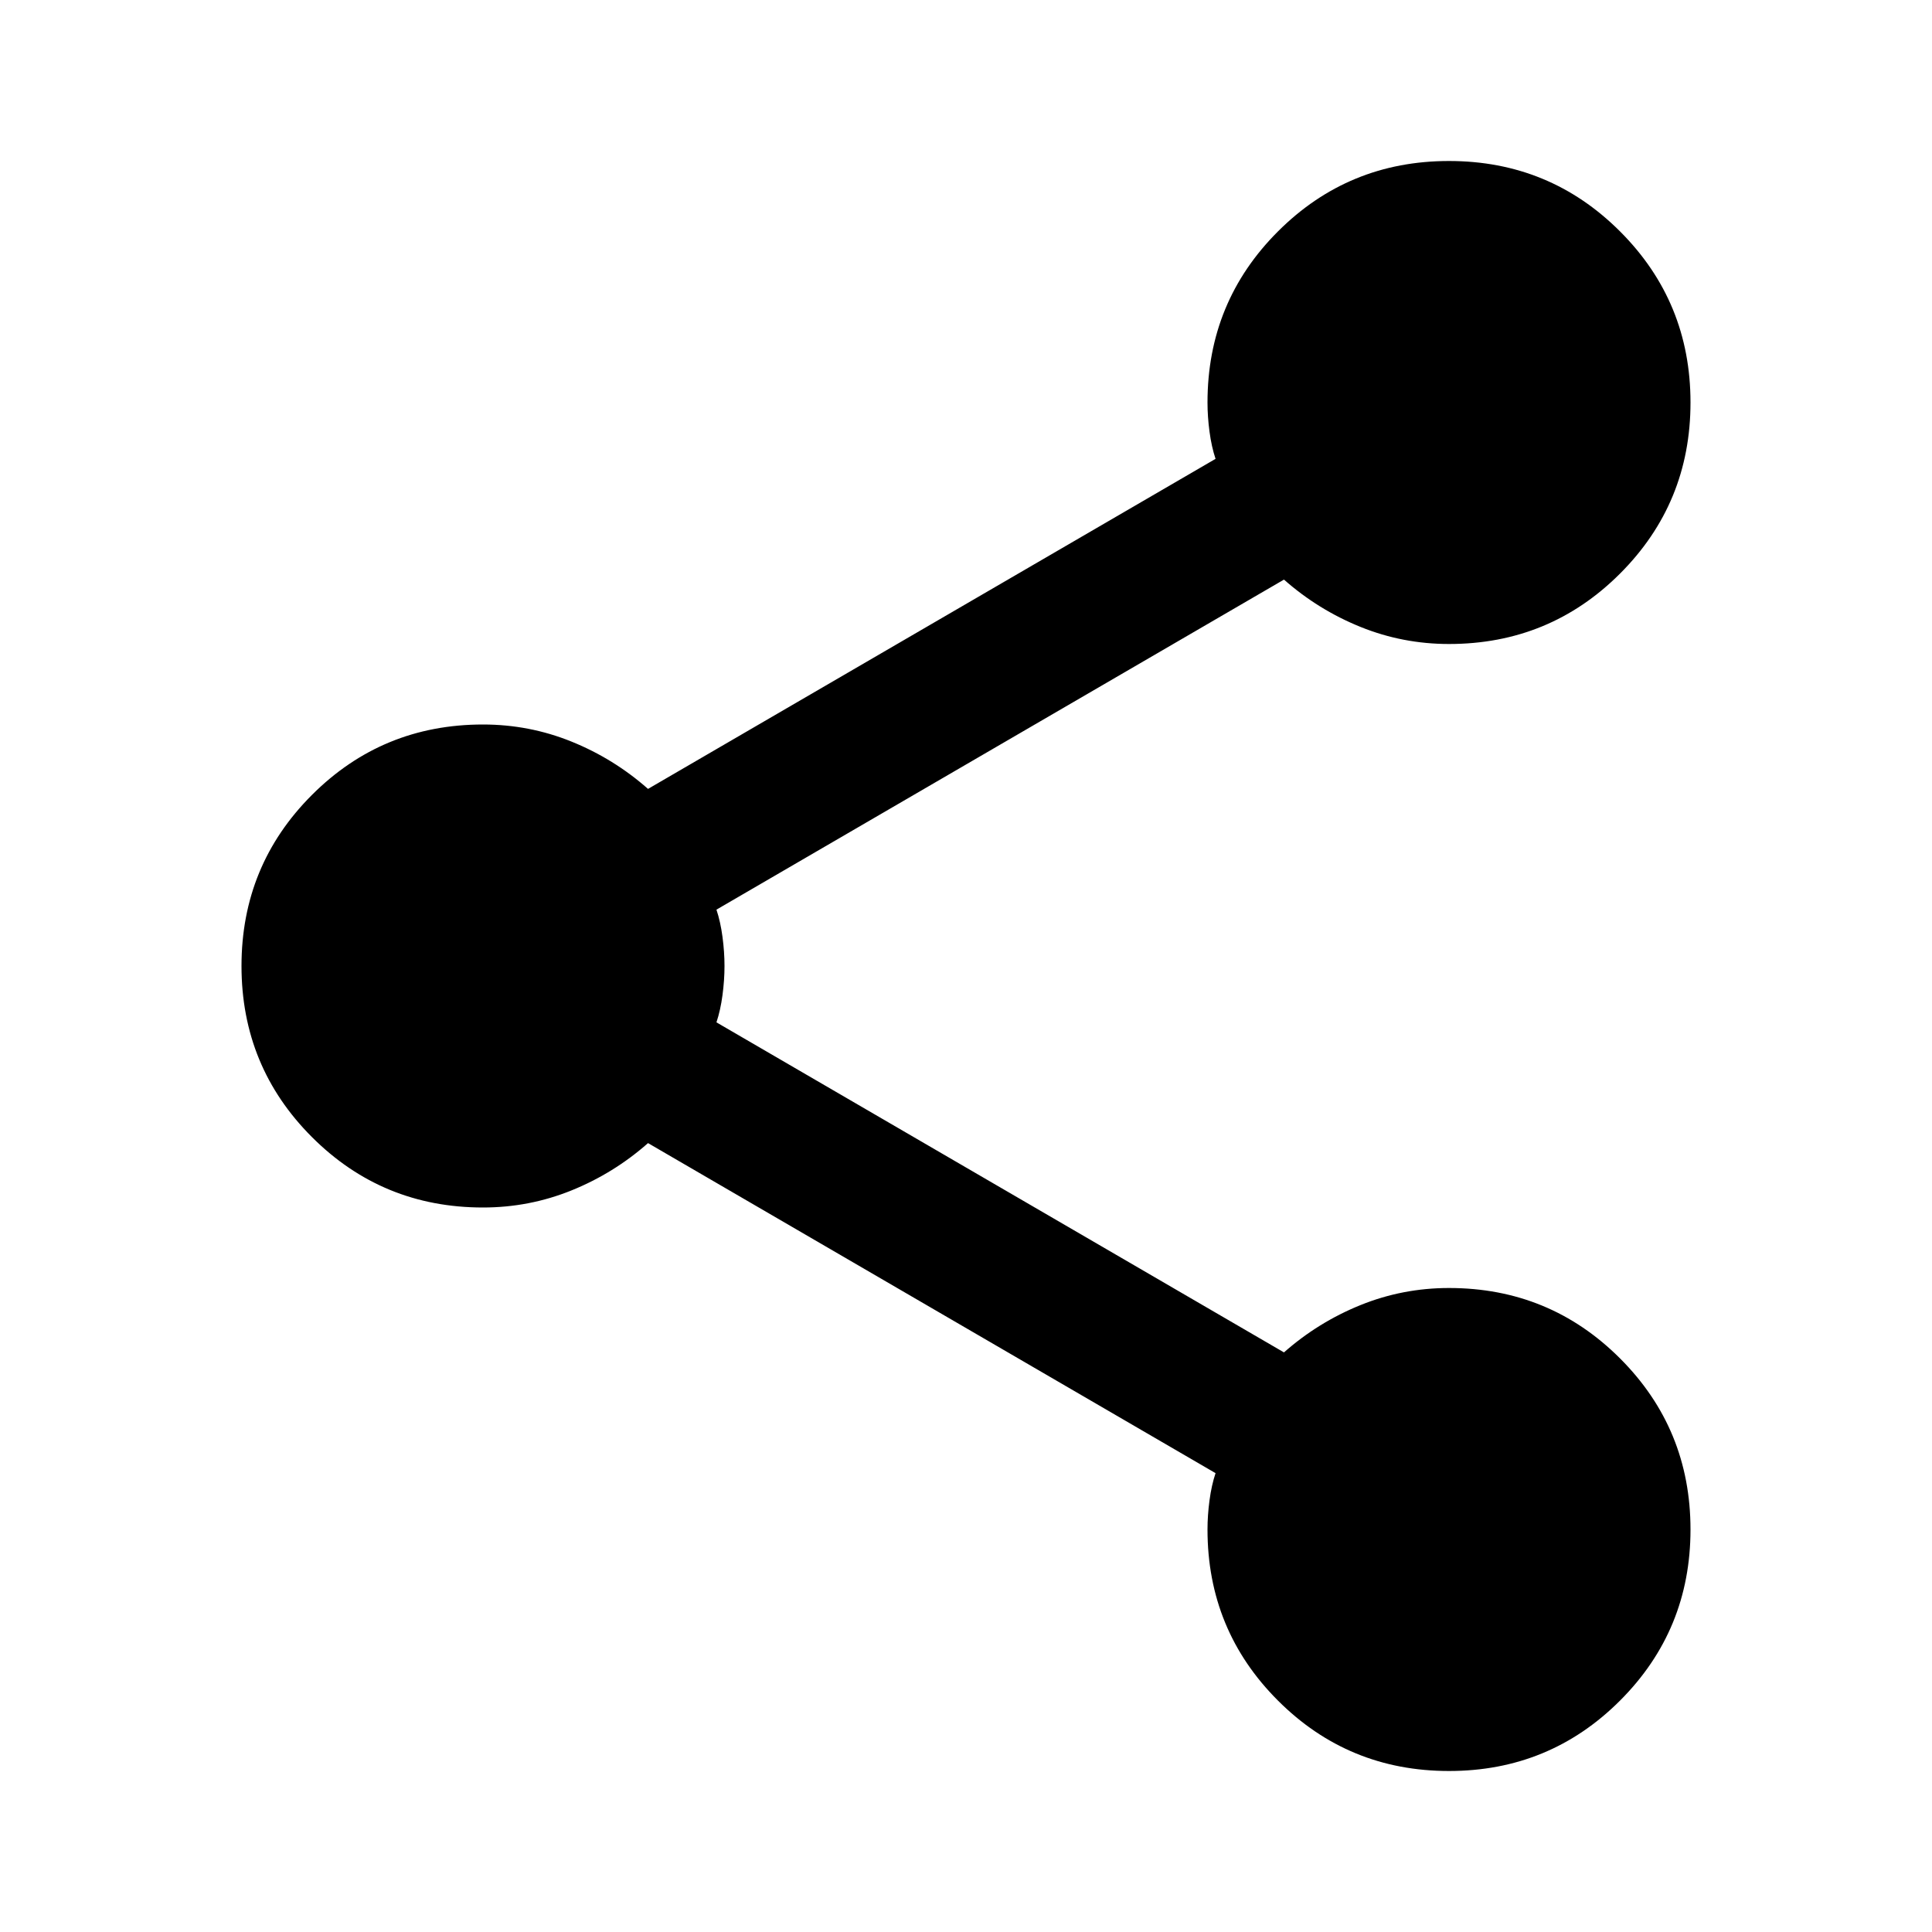
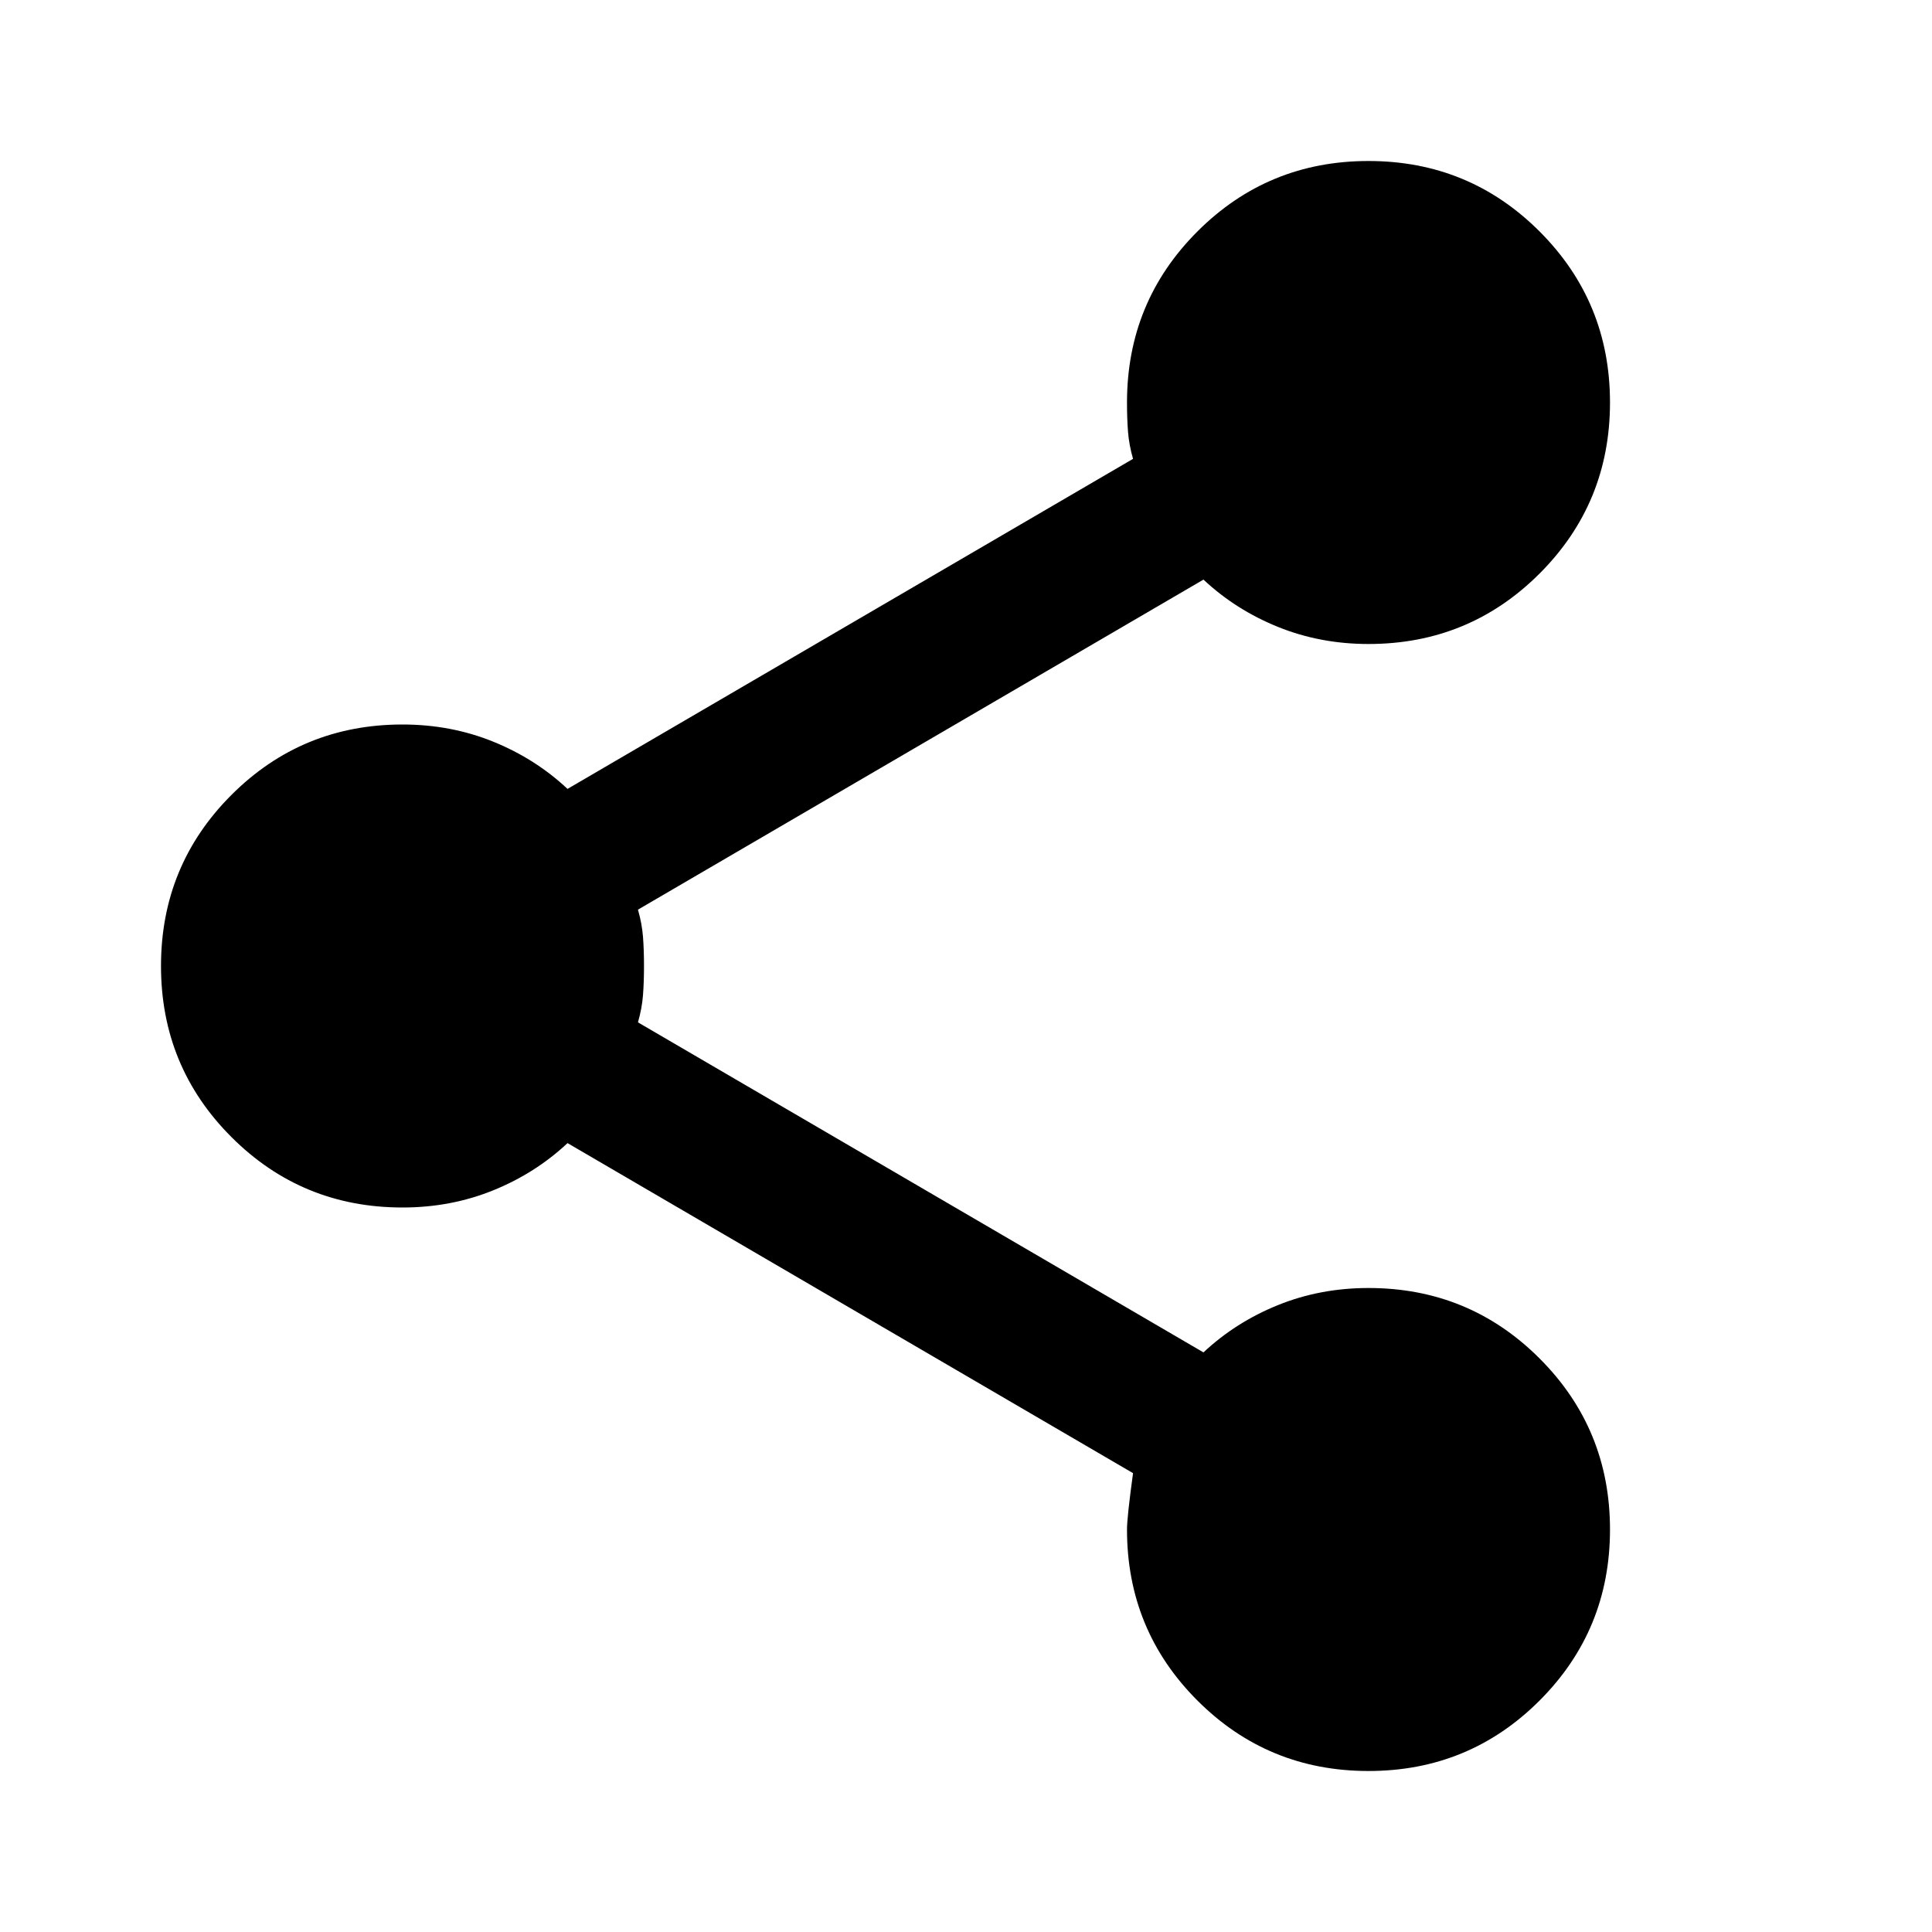
<svg xmlns="http://www.w3.org/2000/svg" height="24" viewBox="0 -960 960 960" width="24">
-   <path d="M720-80q-50 0-85-35t-35-85q0-7 1-14.5t3-13.5L322-392q-17 15-38 23.5t-44 8.5q-50 0-85-35t-35-85q0-50 35-85t85-35q23 0 44 8.5t38 23.5l282-164q-2-6-3-13.5t-1-14.5q0-50 35-85t85-35q50 0 85 35t35 85q0 50-35 85t-85 35q-23 0-44-8.5T638-672L356-508q2 6 3 13.5t1 14.5q0 7-1 14.5t-3 13.5l282 164q17-15 38-23.5t44-8.5q50 0 85 35t35 85q0 50-35 85t-85 35Z" />
+   <path d="M680-80q-50 0-85-35t-35-85q0-6 3-28L282-392q-16 15-37 23.5t-45 8.5q-50 0-85-35t-35-85q0-50 35-85t85-35q24 0 45 8.5t37 23.5l281-164q-2-7-2.5-13.5T560-760q0-50 35-85t85-35q50 0 85 35t35 85q0 50-35 85t-85 35q-24 0-45-8.5T598-672L317-508q2 7 2.5 13.5t.5 14.5q0 8-.5 14.5T317-452l281 164q16-15 37-23.5t45-8.5q50 0 85 35t35 85q0 50-35 85t-85 35Z" />
</svg>
